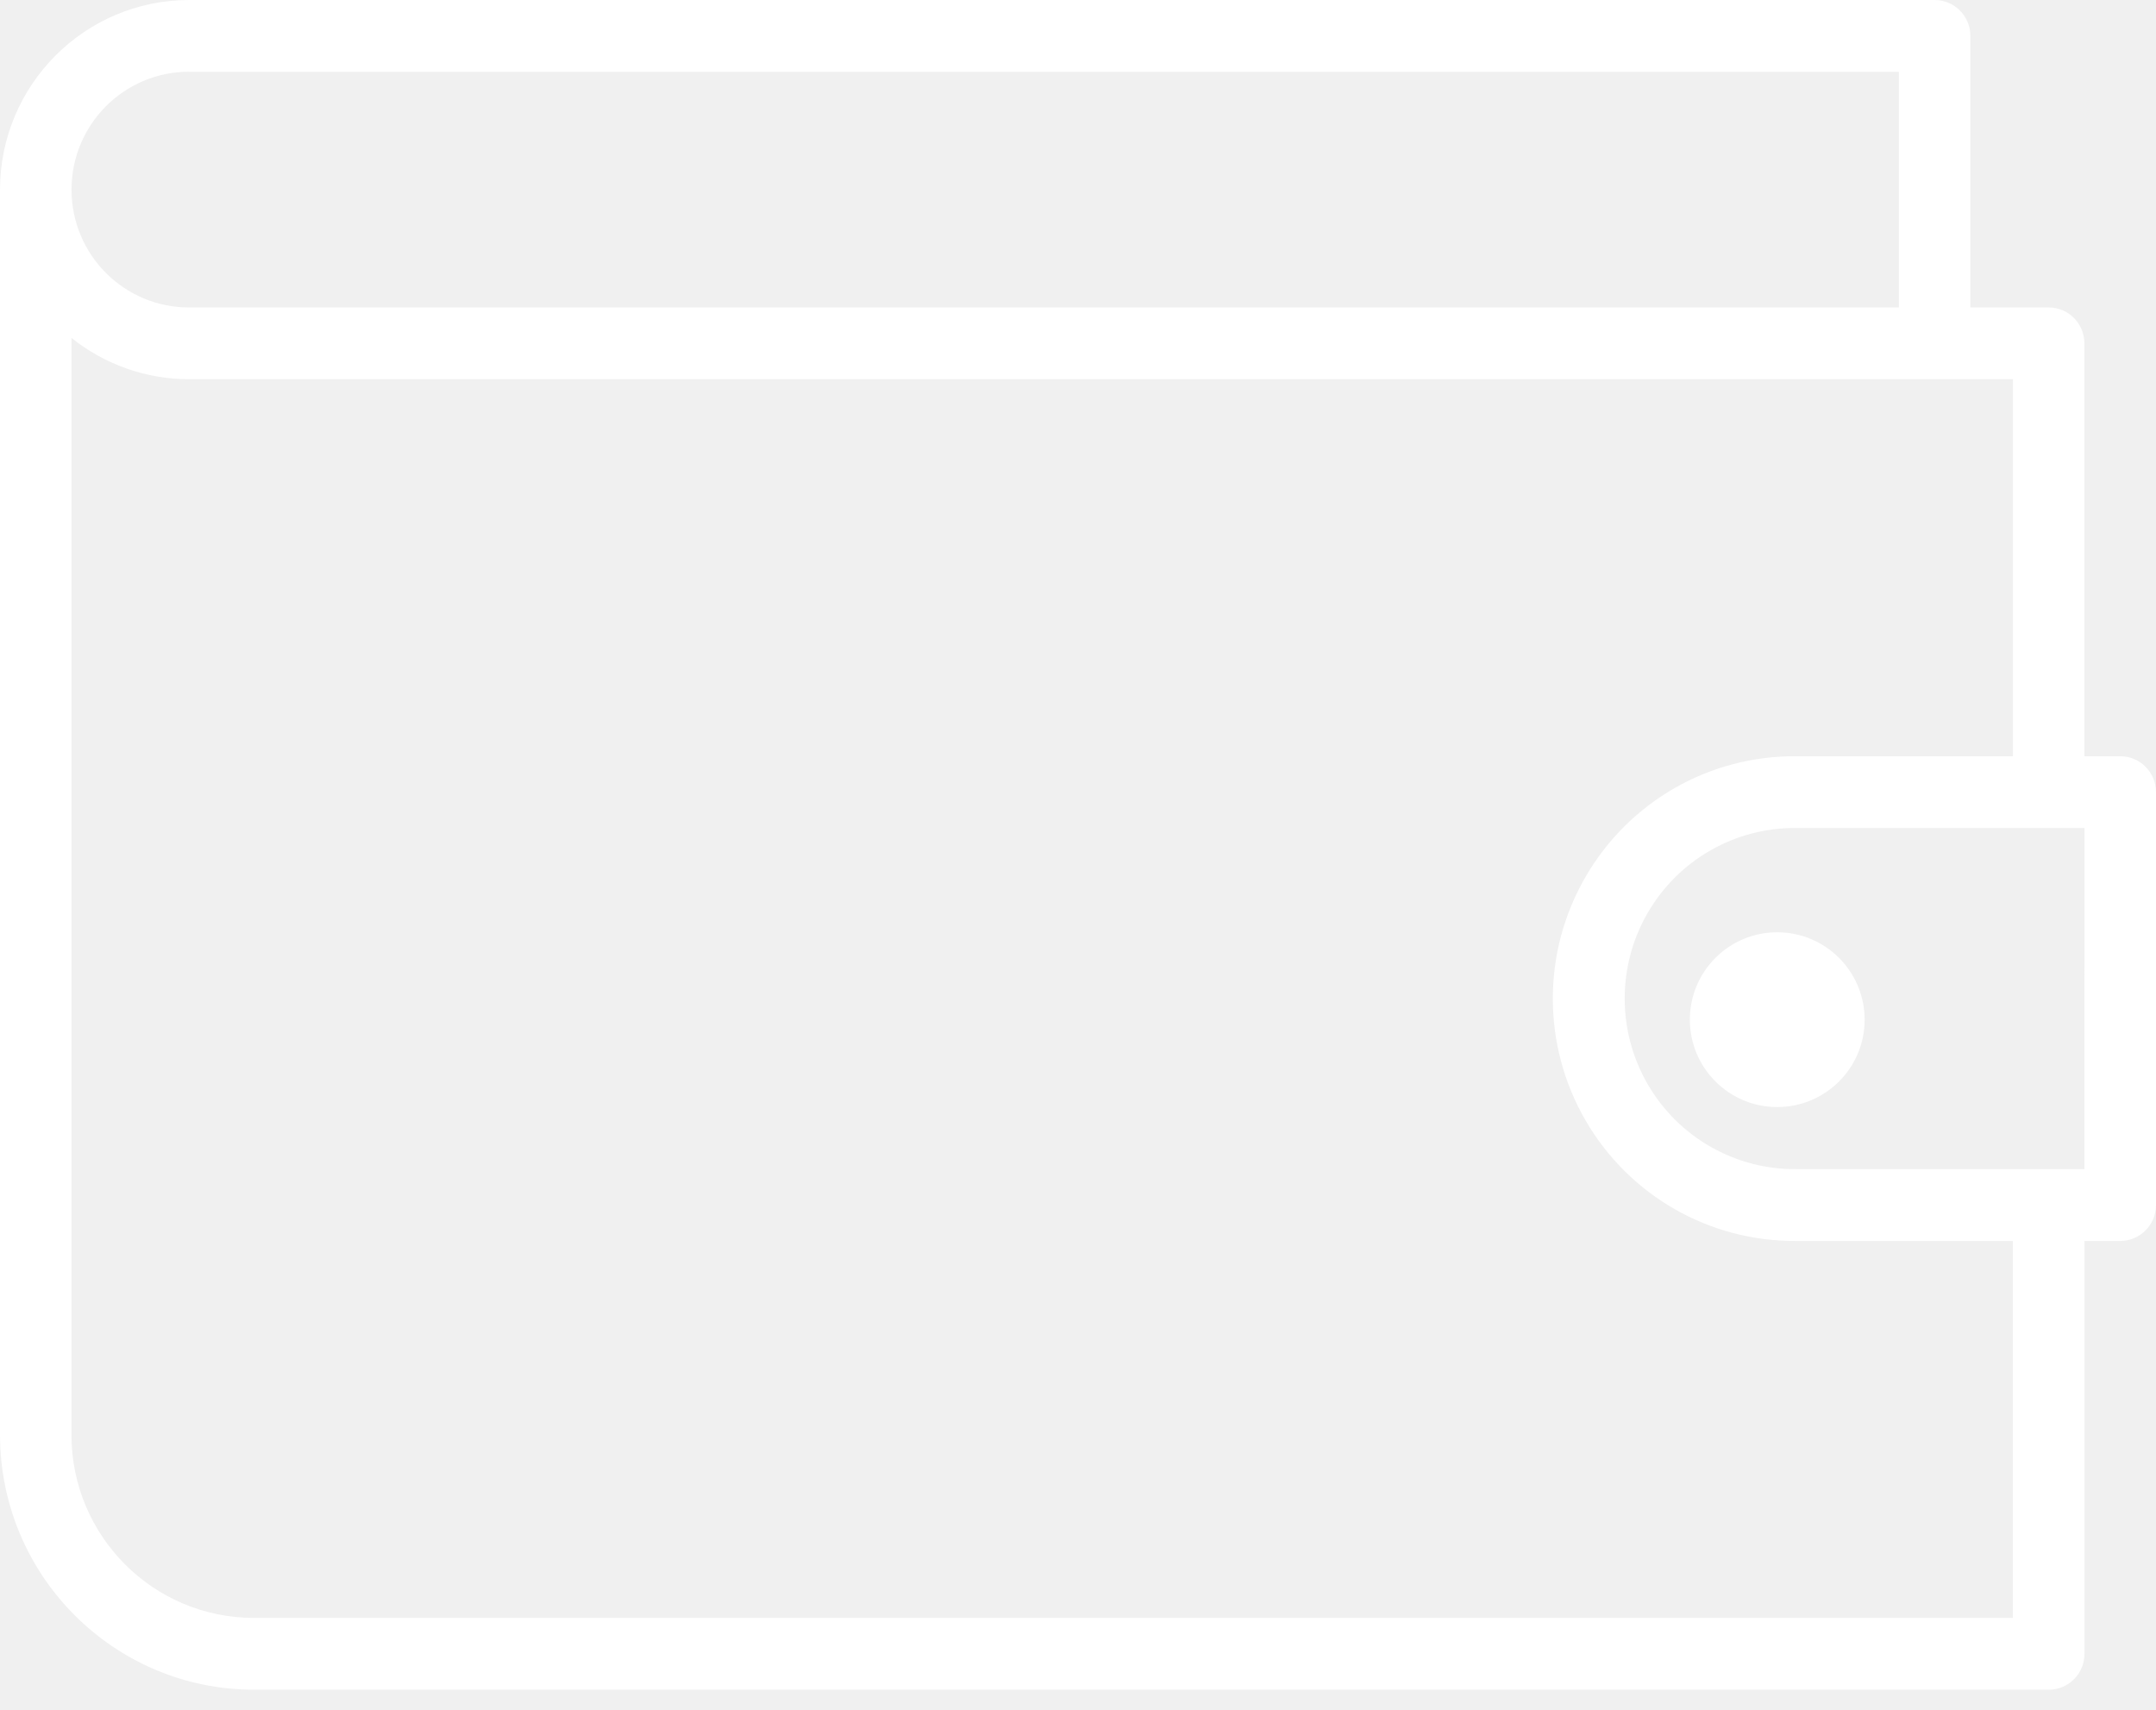
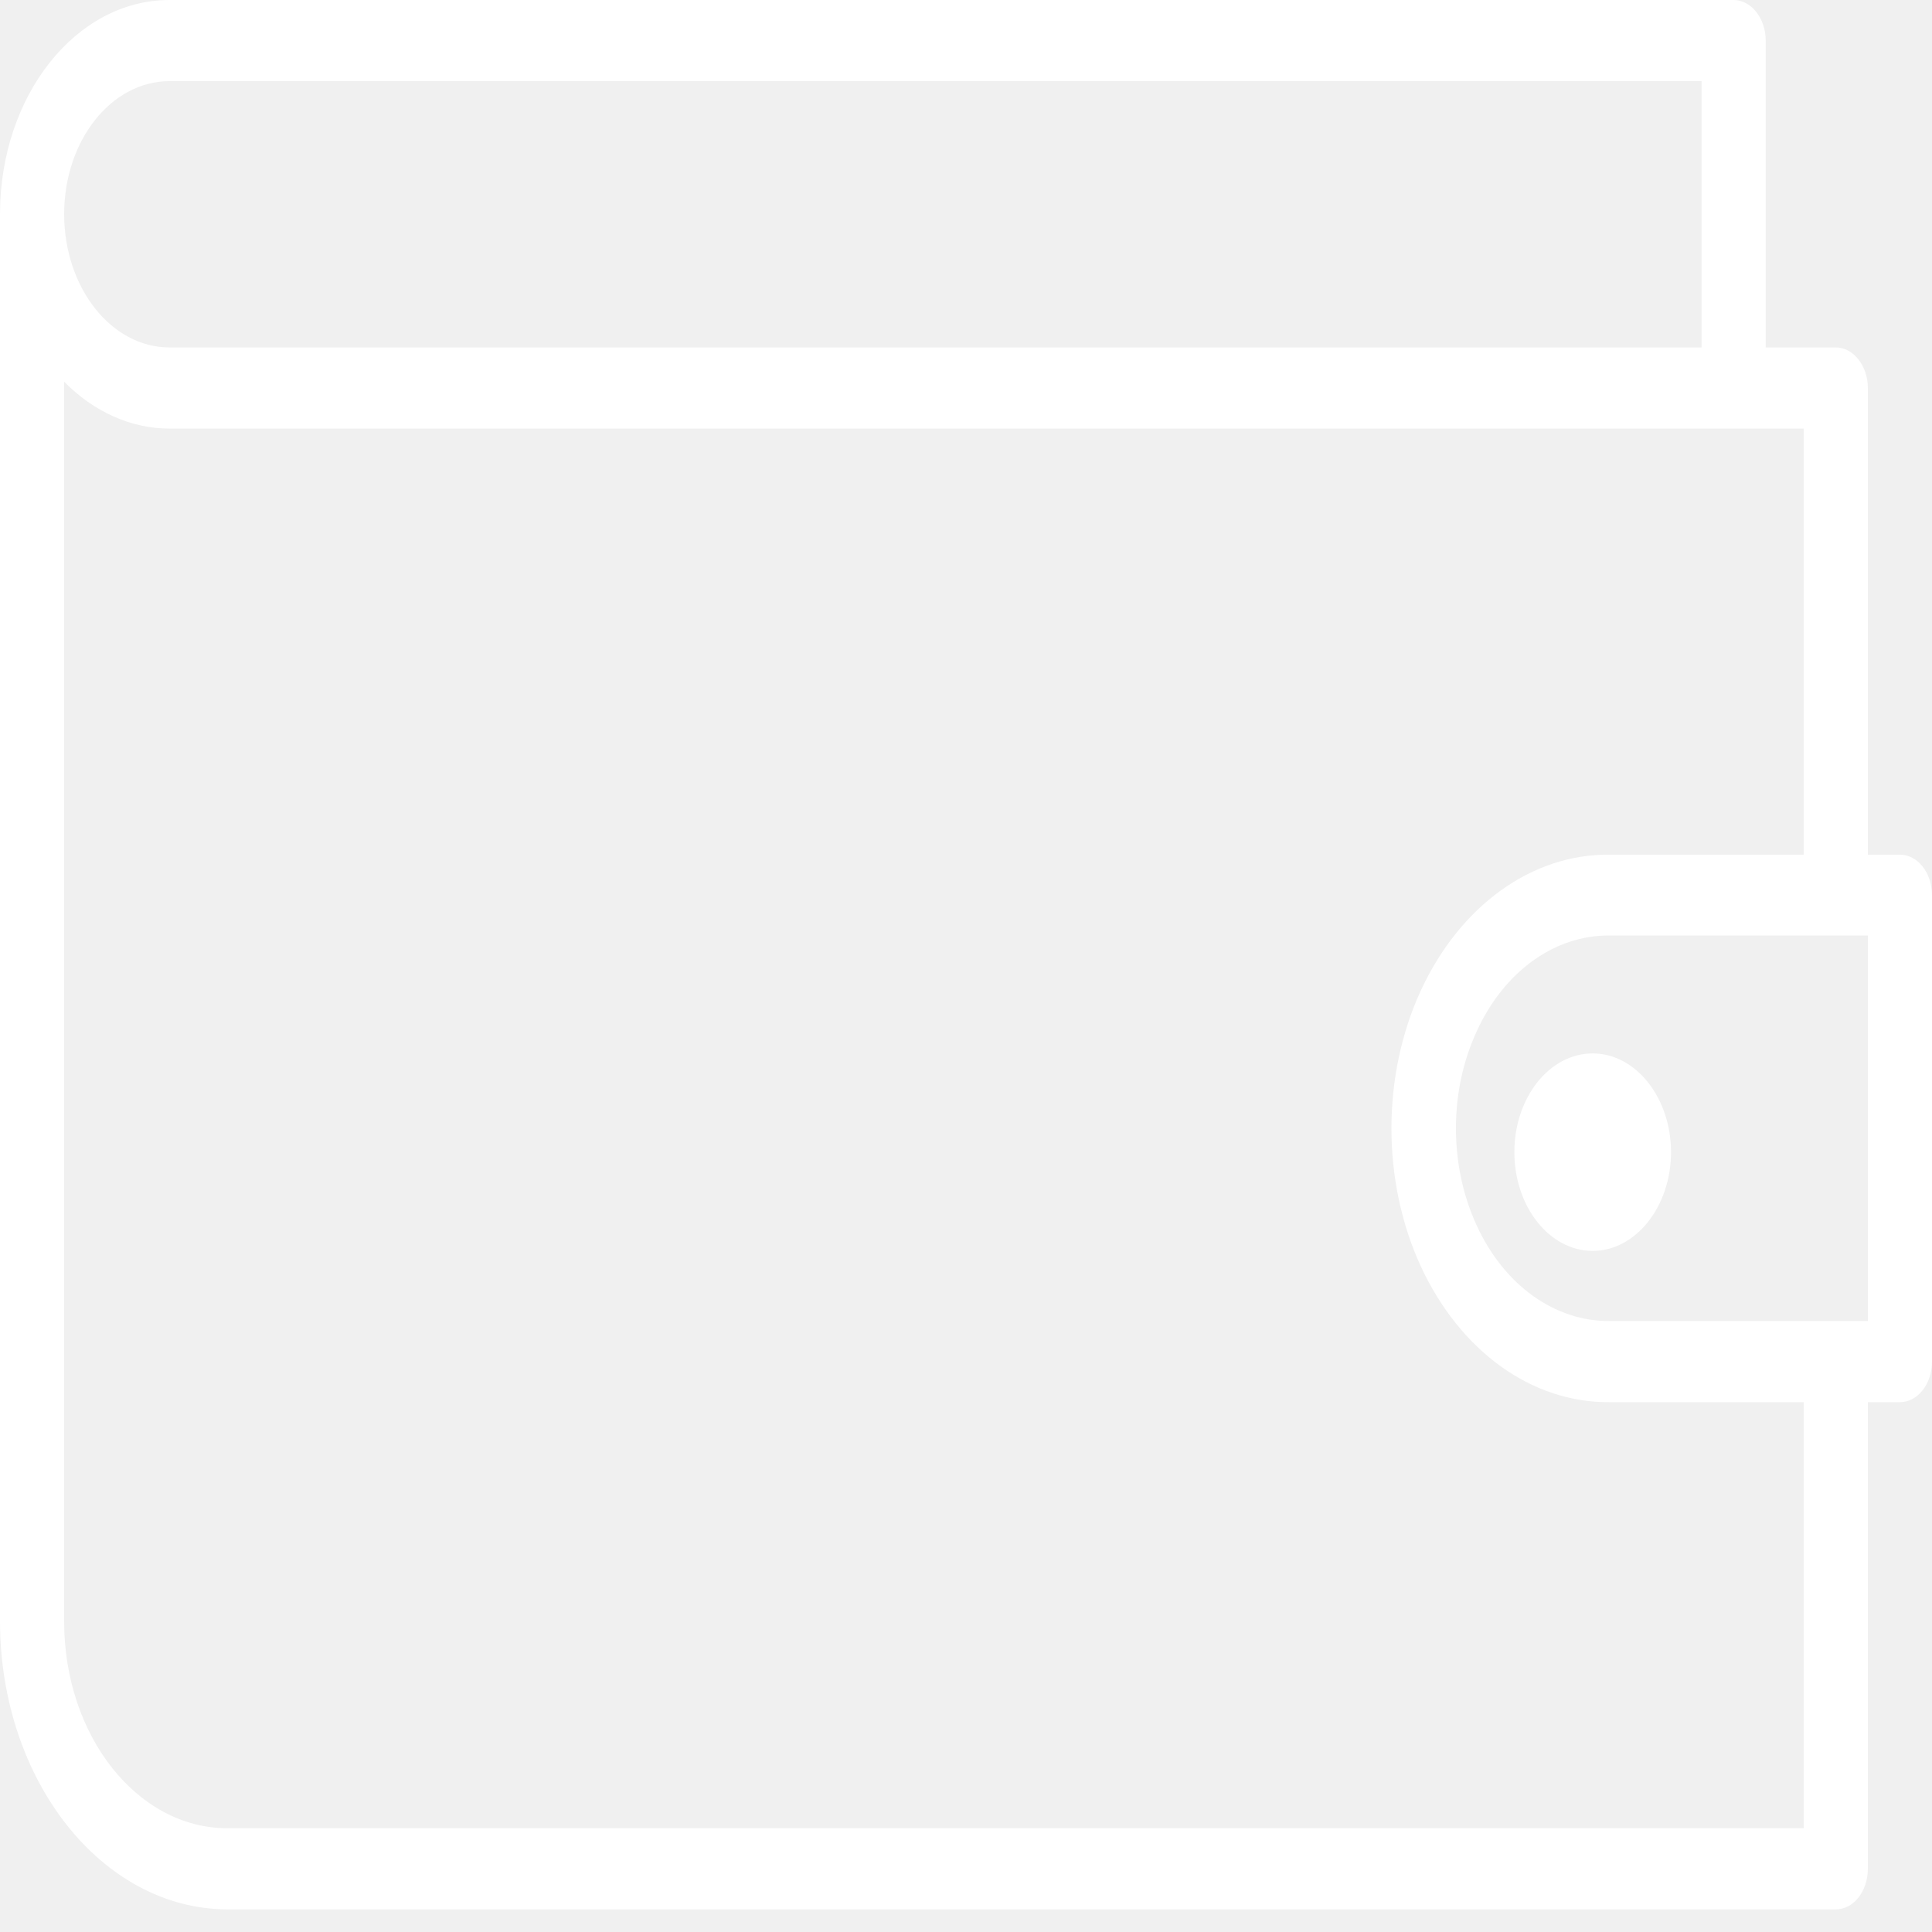
- <svg xmlns="http://www.w3.org/2000/svg" width="29px" height="23px" viewBox="0 0 29 23" version="1.1">
-   <g id="wallet-new" stroke="none" stroke-width="1" fill="none" fill-rule="evenodd">
-     <g id="1-copy" transform="translate(-161, -167)" fill="#FFFFFF" fill-rule="nonzero">
-       <g id="wallet-(1)" transform="translate(161, 167)">
-         <path d="M28.519,10.173 L28.037,10.173 L28.037,4.619 C28.037,4.352 27.822,4.136 27.556,4.136 L26.503,4.136 L26.503,0.483 C26.503,0.216 26.288,0 26.022,0 L2.542,0 C1.139,0.002 0.002,1.143 0,2.551 L0,19.304 C0.003,21.195 1.529,22.727 3.414,22.73 L27.557,22.73 C27.823,22.73 28.038,22.514 28.038,22.247 L28.038,16.693 L28.519,16.693 C28.785,16.693 29,16.477 29,16.21 L29,10.656 C29,10.389 28.785,10.173 28.519,10.173 L28.519,10.173 Z M2.542,0.967 L25.542,0.967 L25.542,4.136 L2.542,4.136 C1.669,4.136 0.962,3.426 0.962,2.551 C0.962,1.675 1.669,0.965 2.542,0.965 L2.542,0.967 Z M27.075,21.764 L3.414,21.764 C2.06,21.763 0.963,20.662 0.961,19.303 L0.961,4.545 C1.41,4.905 1.967,5.101 2.542,5.101 L27.076,5.101 L27.076,10.173 L24.165,10.173 C22.997,10.162 21.914,10.781 21.327,11.795 C20.74,12.808 20.74,14.059 21.327,15.072 C21.914,16.085 22.997,16.704 24.165,16.693 L27.075,16.693 L27.075,21.764 Z M28.037,15.727 L24.165,15.727 C23.342,15.736 22.578,15.3 22.164,14.587 C21.75,13.873 21.75,12.991 22.164,12.278 C22.578,11.564 23.342,11.129 24.165,11.138 L28.038,11.138 L28.037,15.727 Z" id="Shape" />
-         <path d="M23.905,12.541 C23.256,12.541 22.73,13.067 22.73,13.716 C22.73,14.366 23.256,14.892 23.905,14.892 C24.555,14.892 25.081,14.366 25.081,13.716 C25.08,13.067 24.554,12.541 23.905,12.541 Z" id="Path" />
-       </g>
-     </g>
+ <svg xmlns="http://www.w3.org/2000/svg" width="24pt" height="24pt" viewBox="0 0 24 24" version="1.1">
+   <g id="surface1">
+     <path style=" stroke:none;fill-rule:nonzero;fill:rgb(100%,100%,100%);fill-opacity:1;" d="M 23.602 10.617 L 23.203 10.617 L 23.203 4.82 C 23.203 4.543 23.023 4.316 22.805 4.316 L 21.934 4.316 L 21.934 0.504 C 21.934 0.227 21.754 0 21.535 0 L 2.105 0 C 0.941 0 0 1.191 0 2.66 L 0 20.145 C 0.004 22.117 1.266 23.715 2.824 23.719 L 22.805 23.719 C 23.027 23.719 23.203 23.492 23.203 23.215 L 23.203 17.418 L 23.602 17.418 C 23.82 17.418 24 17.195 24 16.914 L 24 11.121 C 24 10.84 23.82 10.617 23.602 10.617 Z M 2.105 1.008 L 21.137 1.008 L 21.137 4.316 L 2.105 4.316 C 1.383 4.316 0.797 3.574 0.797 2.66 C 0.797 1.746 1.383 1.008 2.105 1.008 Z M 22.406 22.711 L 2.824 22.711 C 1.703 22.711 0.797 21.559 0.797 20.145 L 0.797 4.742 C 1.168 5.117 1.629 5.324 2.105 5.324 L 22.406 5.324 L 22.406 10.617 L 20 10.617 C 19.031 10.605 18.137 11.25 17.648 12.309 C 17.164 13.363 17.164 14.672 17.648 15.727 C 18.137 16.785 19.031 17.43 20 17.418 L 22.406 17.418 Z M 23.203 16.41 L 20 16.41 C 19.316 16.418 18.684 15.965 18.344 15.223 C 18 14.477 18 13.555 18.344 12.812 C 18.684 12.066 19.316 11.613 20 11.621 L 23.203 11.621 Z M 23.203 16.41 " />
+     <path style=" stroke:none;fill-rule:nonzero;fill:rgb(100%,100%,100%);fill-opacity:1;" d="M 19.785 13.086 C 19.246 13.086 18.812 13.637 18.812 14.312 C 18.812 14.988 19.246 15.539 19.785 15.539 C 20.32 15.539 20.758 14.988 20.758 14.312 C 20.758 13.637 20.32 13.086 19.785 13.086 Z M 19.785 13.086 " />
  </g>
</svg>
